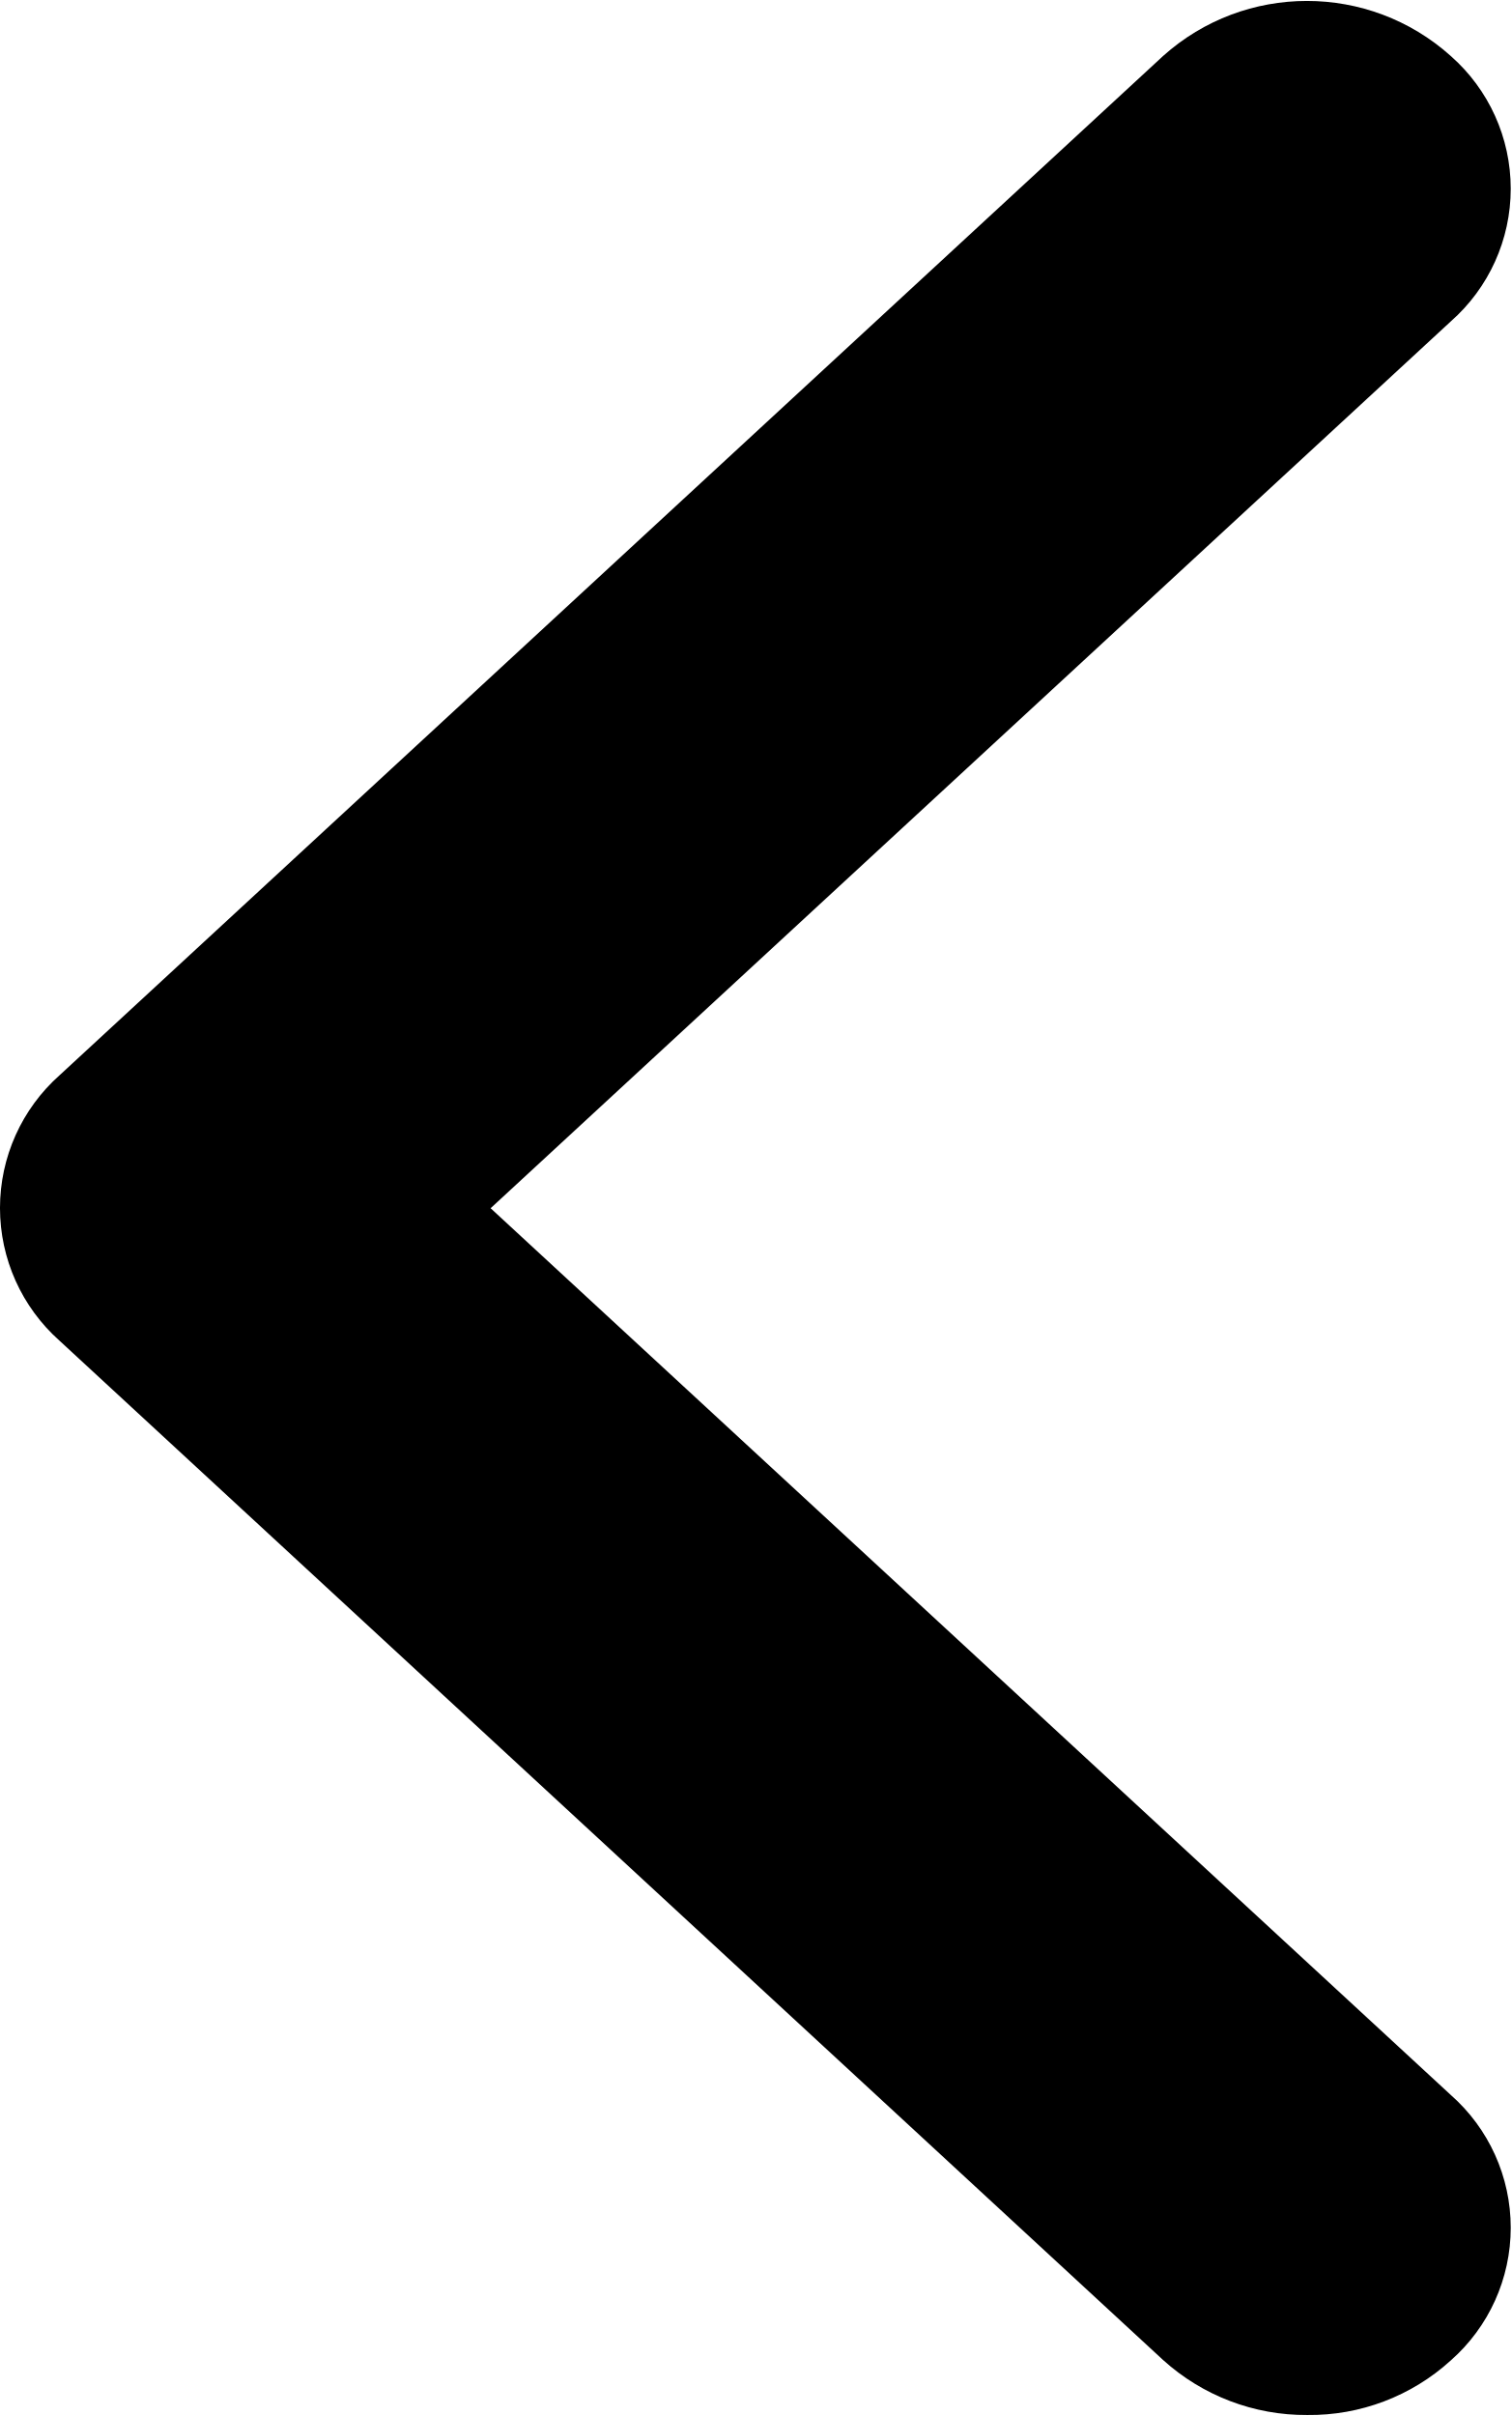
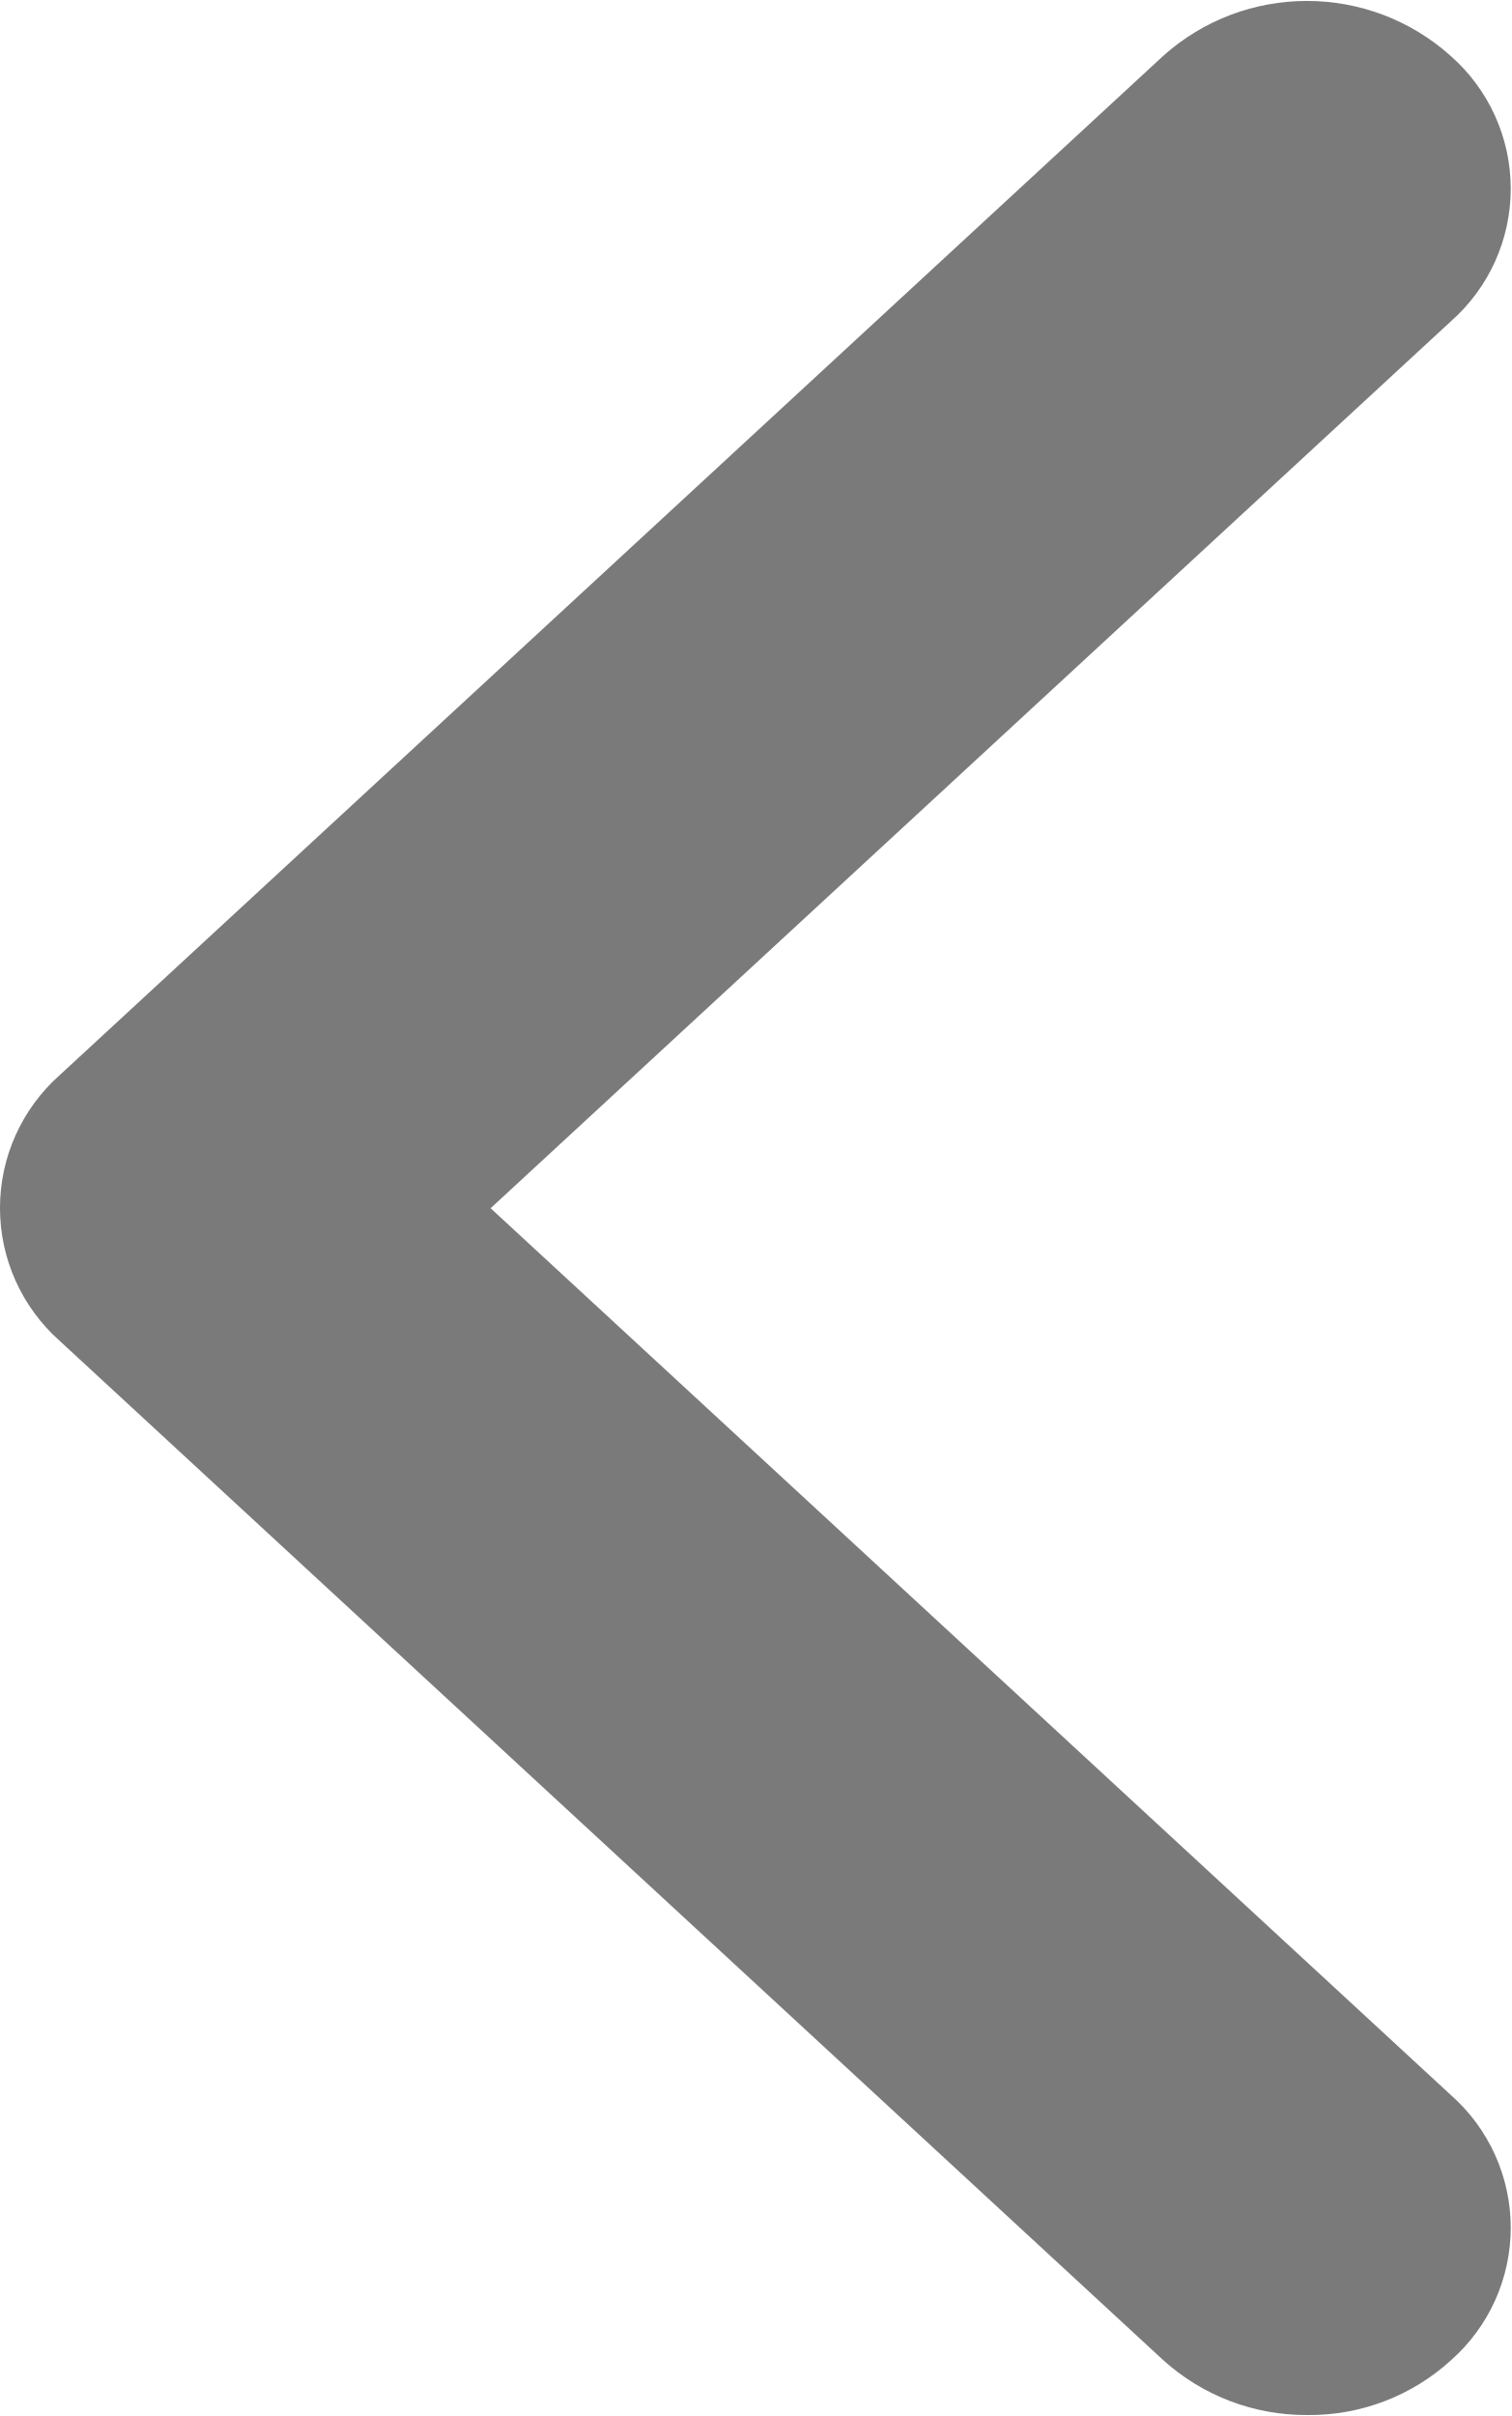
- <svg xmlns="http://www.w3.org/2000/svg" viewBox="0 0 20.03 32">
-   <path fill-rule="evenodd" d="M17.32 31.987a2.82 2.82 0 0 1-1.91-.728L.79 17.759a2.353 2.353 0 0 1 0-3.518L15.41.741a2.855 2.855 0 0 1 3.81 0 2.342 2.342 0 0 1 0 3.517L6.5 16.003l12.72 11.744a2.343 2.343 0 0 1 0 3.518 2.779 2.779 0 0 1-1.9.722z" data-name="drop arrow" />
+ <svg xmlns="http://www.w3.org/2000/svg" width="20.03" height="32" viewBox="0 0 20.03 32">
+   <defs>
+     <style>
+       .cls-1 {
+         fill: #7a7a7a;
+         fill-rule: evenodd;
+       }
+     </style>
+   </defs>
+   <path id="drop_arrow" data-name="drop arrow" class="cls-1" d="M1815.32,902.518a2.82,2.82,0,0,1-1.91-.728l-14.62-13.5a2.353,2.353,0,0,1,0-3.518l14.62-13.5a2.855,2.855,0,0,1,3.81,0,2.342,2.342,0,0,1,0,3.517l-12.72,11.745,12.72,11.744a2.343,2.343,0,0,1,0,3.518A2.779,2.779,0,0,1,1815.32,902.518Z" transform="translate(-1798 -870.531)" />
</svg>
